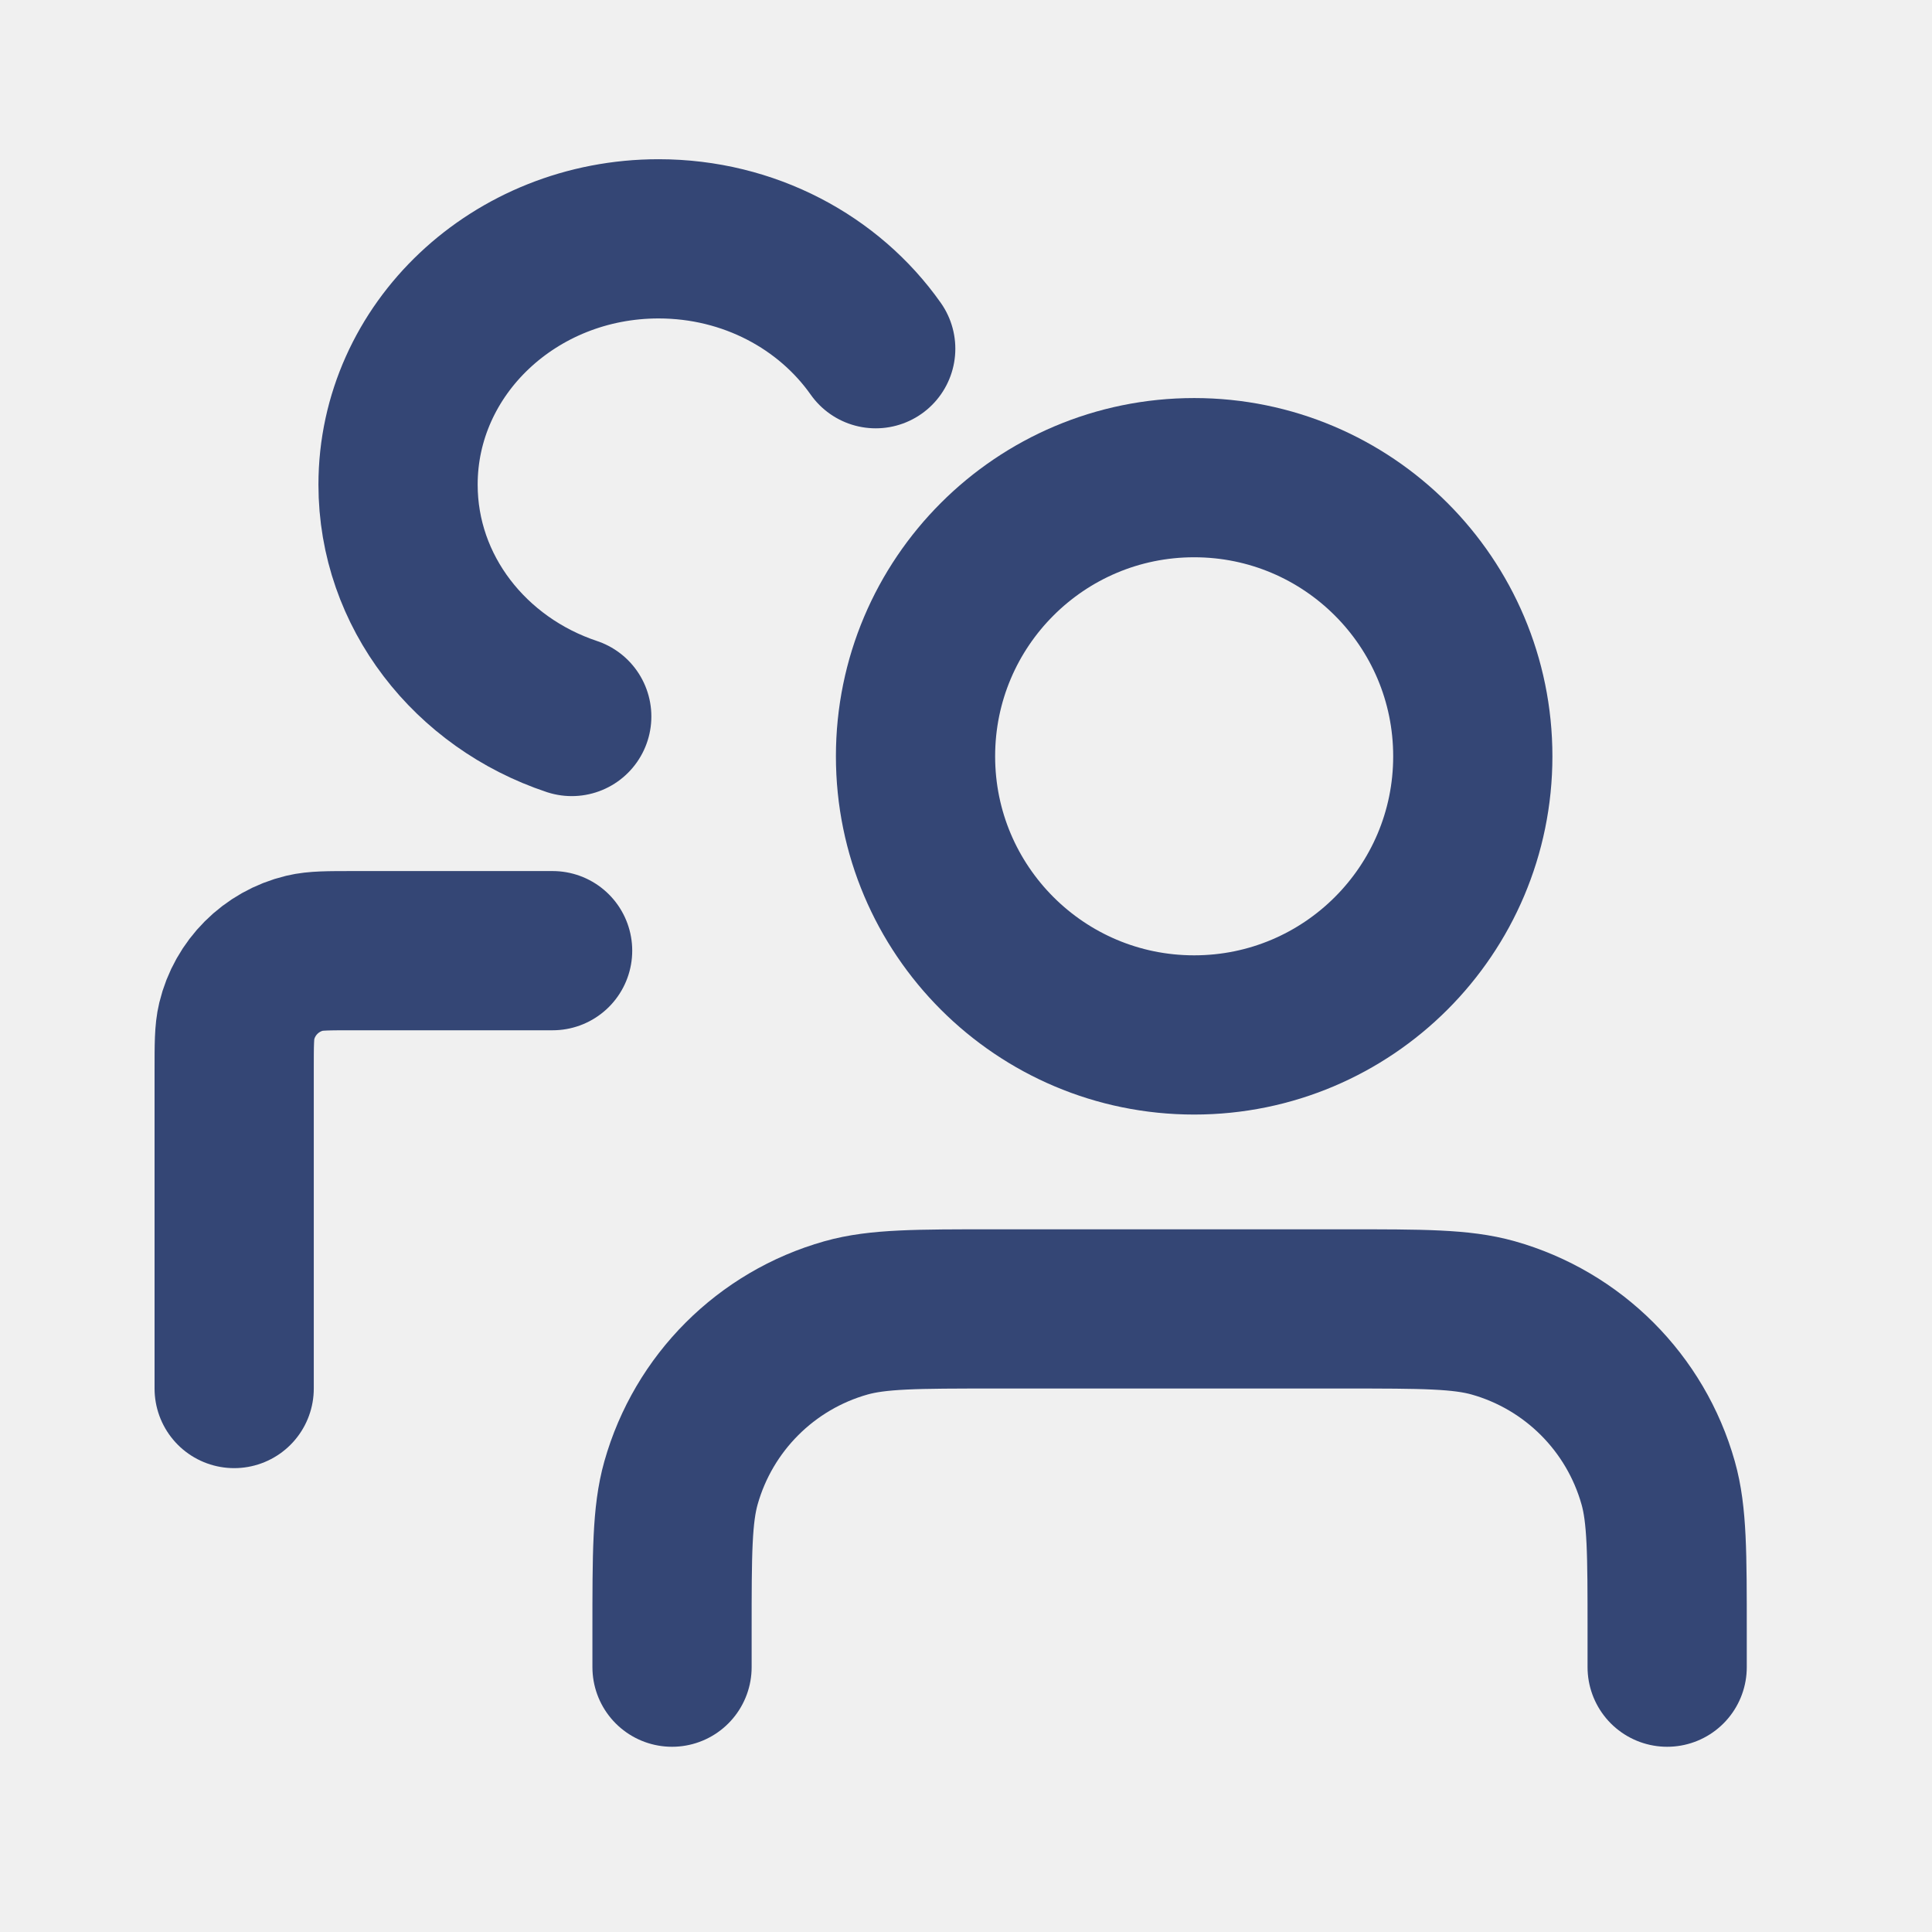
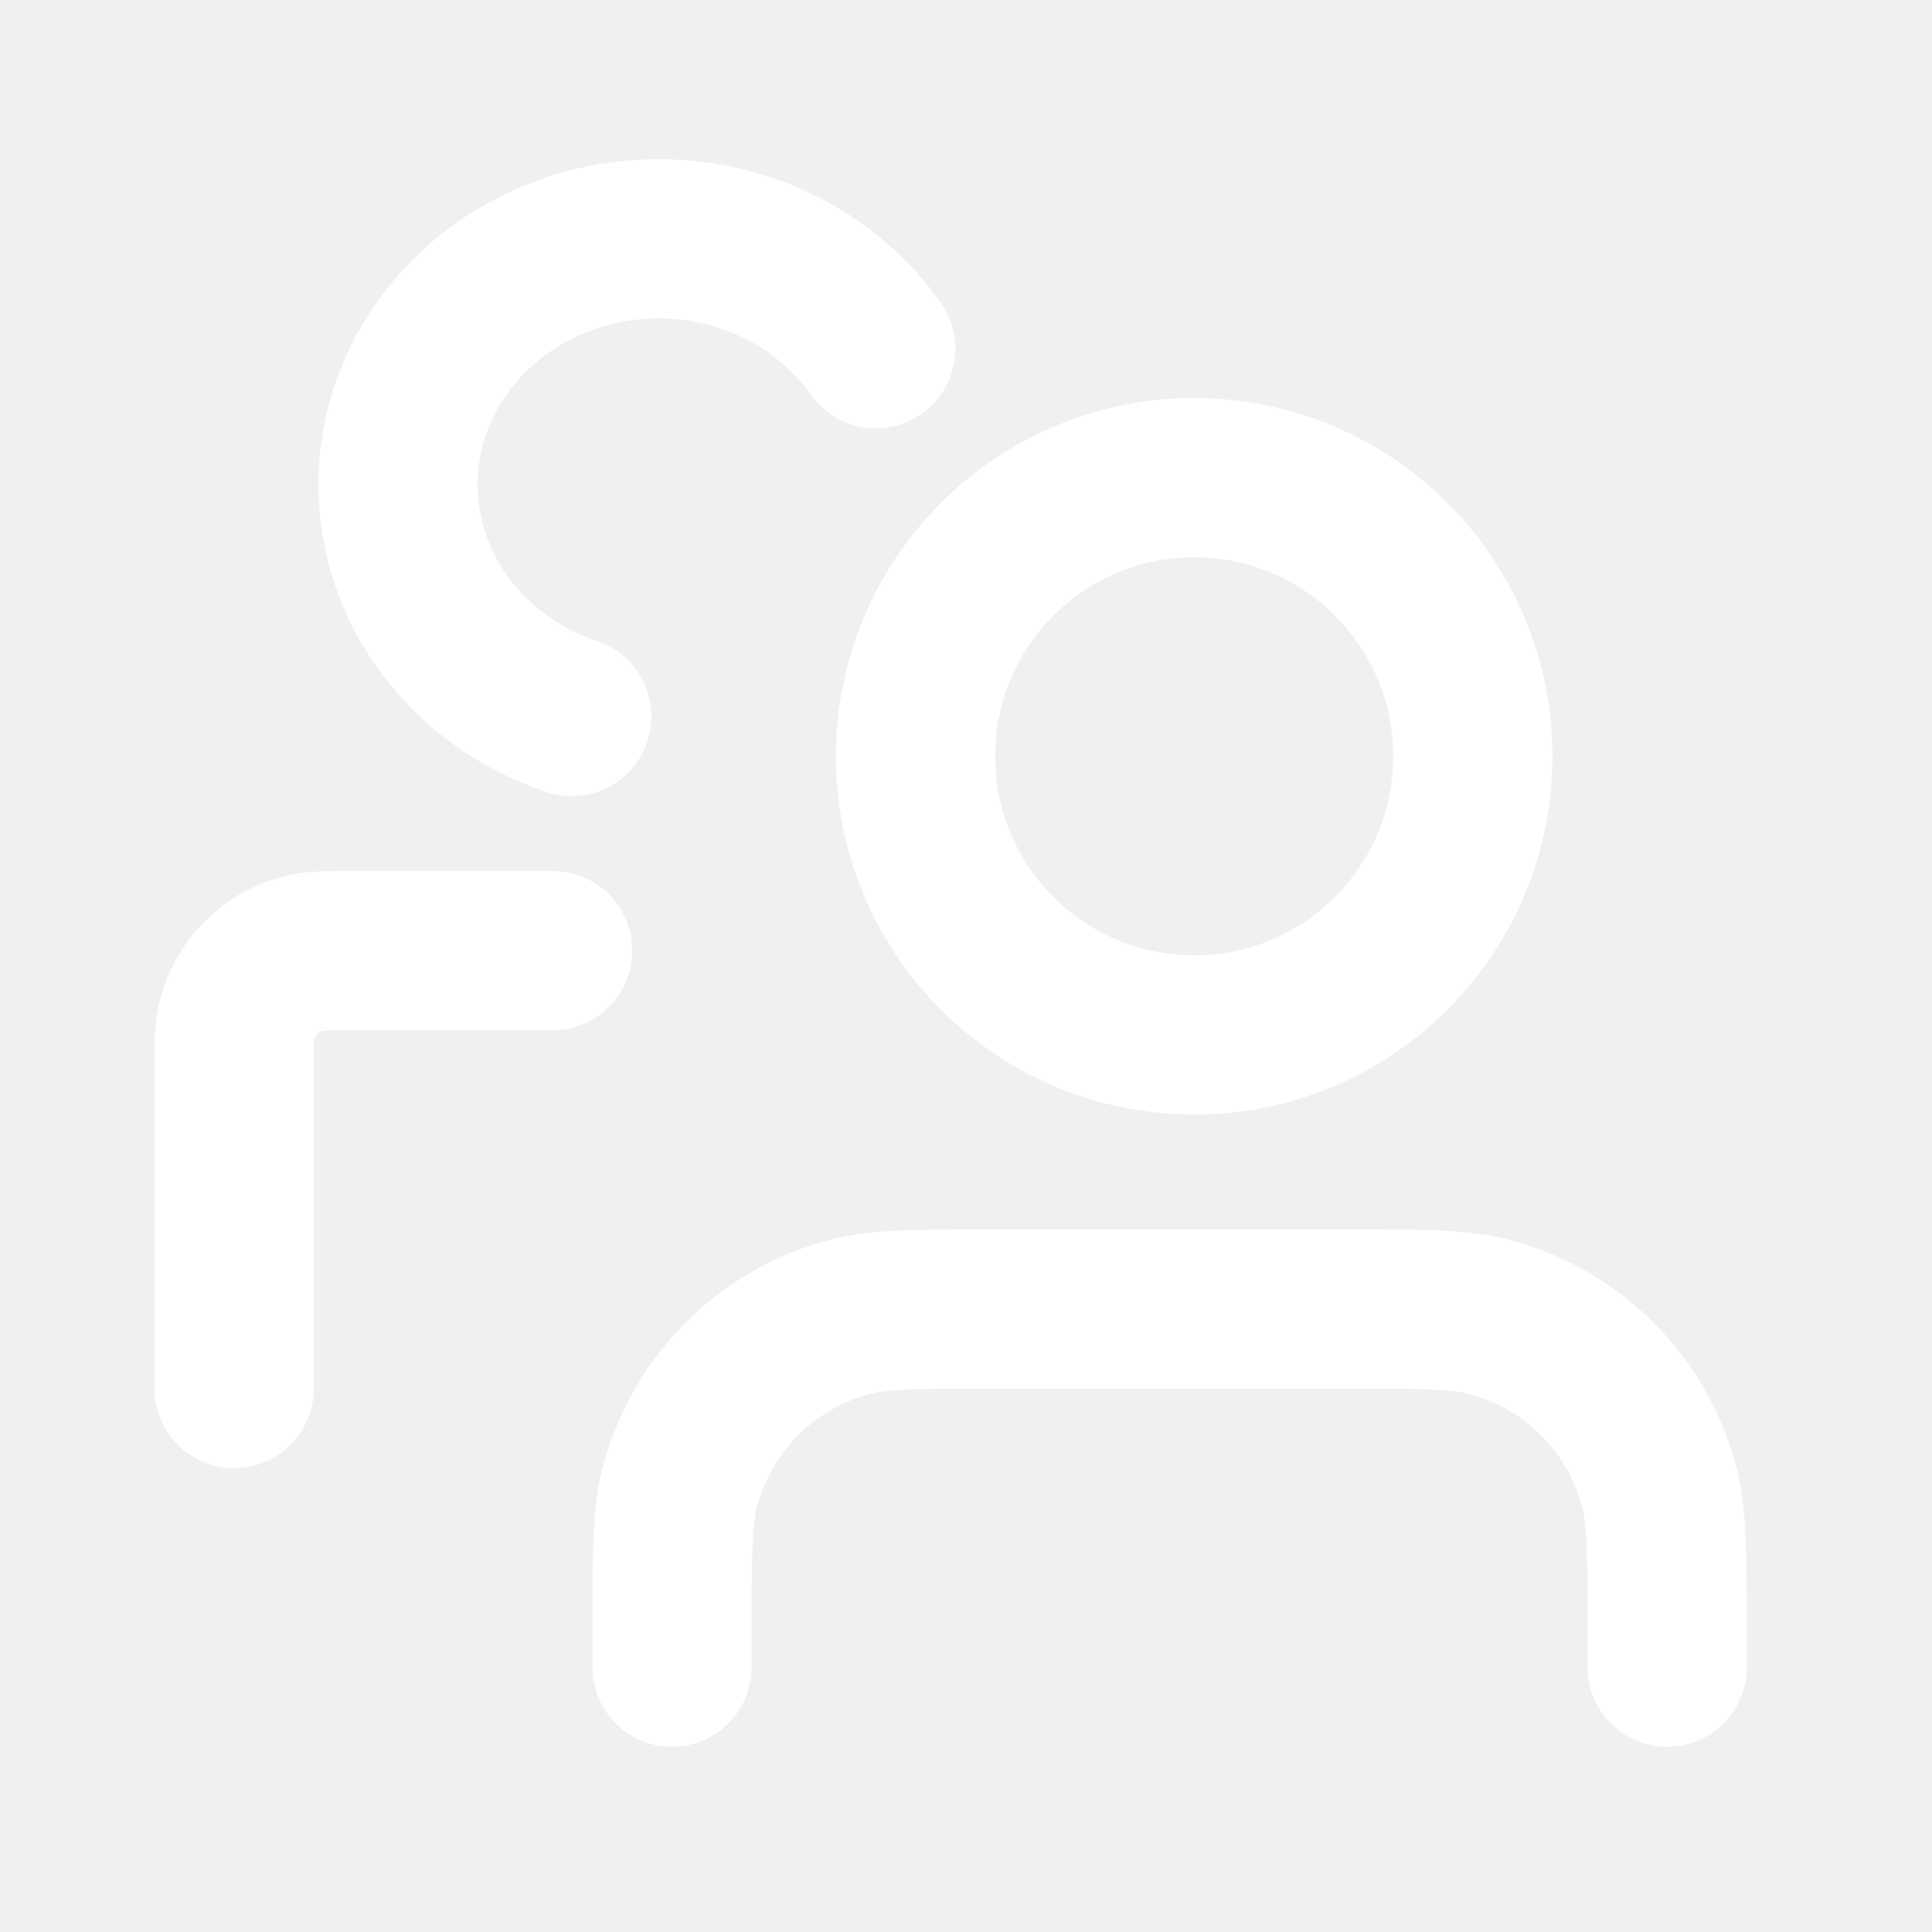
<svg xmlns="http://www.w3.org/2000/svg" width="63" height="63" viewBox="0 0 63 63" fill="none">
  <g clip-path="url(#clip0_915_21121)">
-     <path d="M54.364 54.364V53.196C54.364 50.66 54.364 49.392 54.071 48.356C53.336 45.748 51.298 43.71 48.69 42.974C47.653 42.682 46.385 42.682 43.85 42.682H32.428C29.892 42.682 28.625 42.682 27.588 42.974C24.98 43.71 22.942 45.748 22.206 48.356C21.914 49.392 21.914 50.66 21.914 53.196V54.364" stroke="#344675" stroke-width="5.192" stroke-linecap="round" stroke-linejoin="round" />
-     <path d="M7.636 45.278V34.9C7.636 34.063 7.636 33.645 7.719 33.3C7.982 32.203 8.838 31.346 9.935 31.083C10.281 31 10.699 31 11.536 31H18.02" stroke="#344675" stroke-width="5.192" stroke-linecap="round" stroke-linejoin="round" />
-     <path d="M48.026 24.662C48.026 29.68 43.958 33.748 38.94 33.748C33.922 33.748 29.854 29.68 29.854 24.662C29.854 19.644 33.922 15.576 38.94 15.576C43.958 15.576 48.026 19.644 48.026 24.662Z" stroke="#344675" stroke-width="5.192" />
-     <path d="M28.556 11.371C27.034 9.211 24.431 7.788 21.476 7.788C16.784 7.788 12.98 11.377 12.98 15.804C12.98 19.294 15.344 22.264 18.644 23.364" stroke="#344675" stroke-width="5.192" stroke-linecap="round" />
+     <path d="M54.364 54.364V53.196C54.364 50.66 54.364 49.392 54.071 48.356C53.336 45.748 51.298 43.71 48.69 42.974C47.653 42.682 46.385 42.682 43.85 42.682H32.428C29.892 42.682 28.625 42.682 27.588 42.974C24.98 43.71 22.942 45.748 22.206 48.356C21.914 49.392 21.914 50.66 21.914 53.196V54.364" stroke="white" stroke-width="5.192" stroke-linecap="round" stroke-linejoin="round" />
+     <path d="M7.636 45.278V34.9C7.636 34.063 7.636 33.645 7.719 33.3C7.982 32.203 8.838 31.346 9.935 31.083C10.281 31 10.699 31 11.536 31H18.02" stroke="white" stroke-width="5.192" stroke-linecap="round" stroke-linejoin="round" />
+     <path d="M48.026 24.662C48.026 29.68 43.958 33.748 38.94 33.748C33.922 33.748 29.854 29.68 29.854 24.662C29.854 19.644 33.922 15.576 38.94 15.576C43.958 15.576 48.026 19.644 48.026 24.662Z" stroke="white" stroke-width="5.192" />
+     <path d="M28.556 11.371C27.034 9.211 24.431 7.788 21.476 7.788C16.784 7.788 12.98 11.377 12.98 15.804C12.98 19.294 15.344 22.264 18.644 23.364" stroke="white" stroke-width="5.192" stroke-linecap="round" />
  </g>
  <defs>
    <clipPath id="clip0_915_21121">
      <rect width="62.304" height="62.304" fill="white" />
    </clipPath>
  </defs>
</svg>
